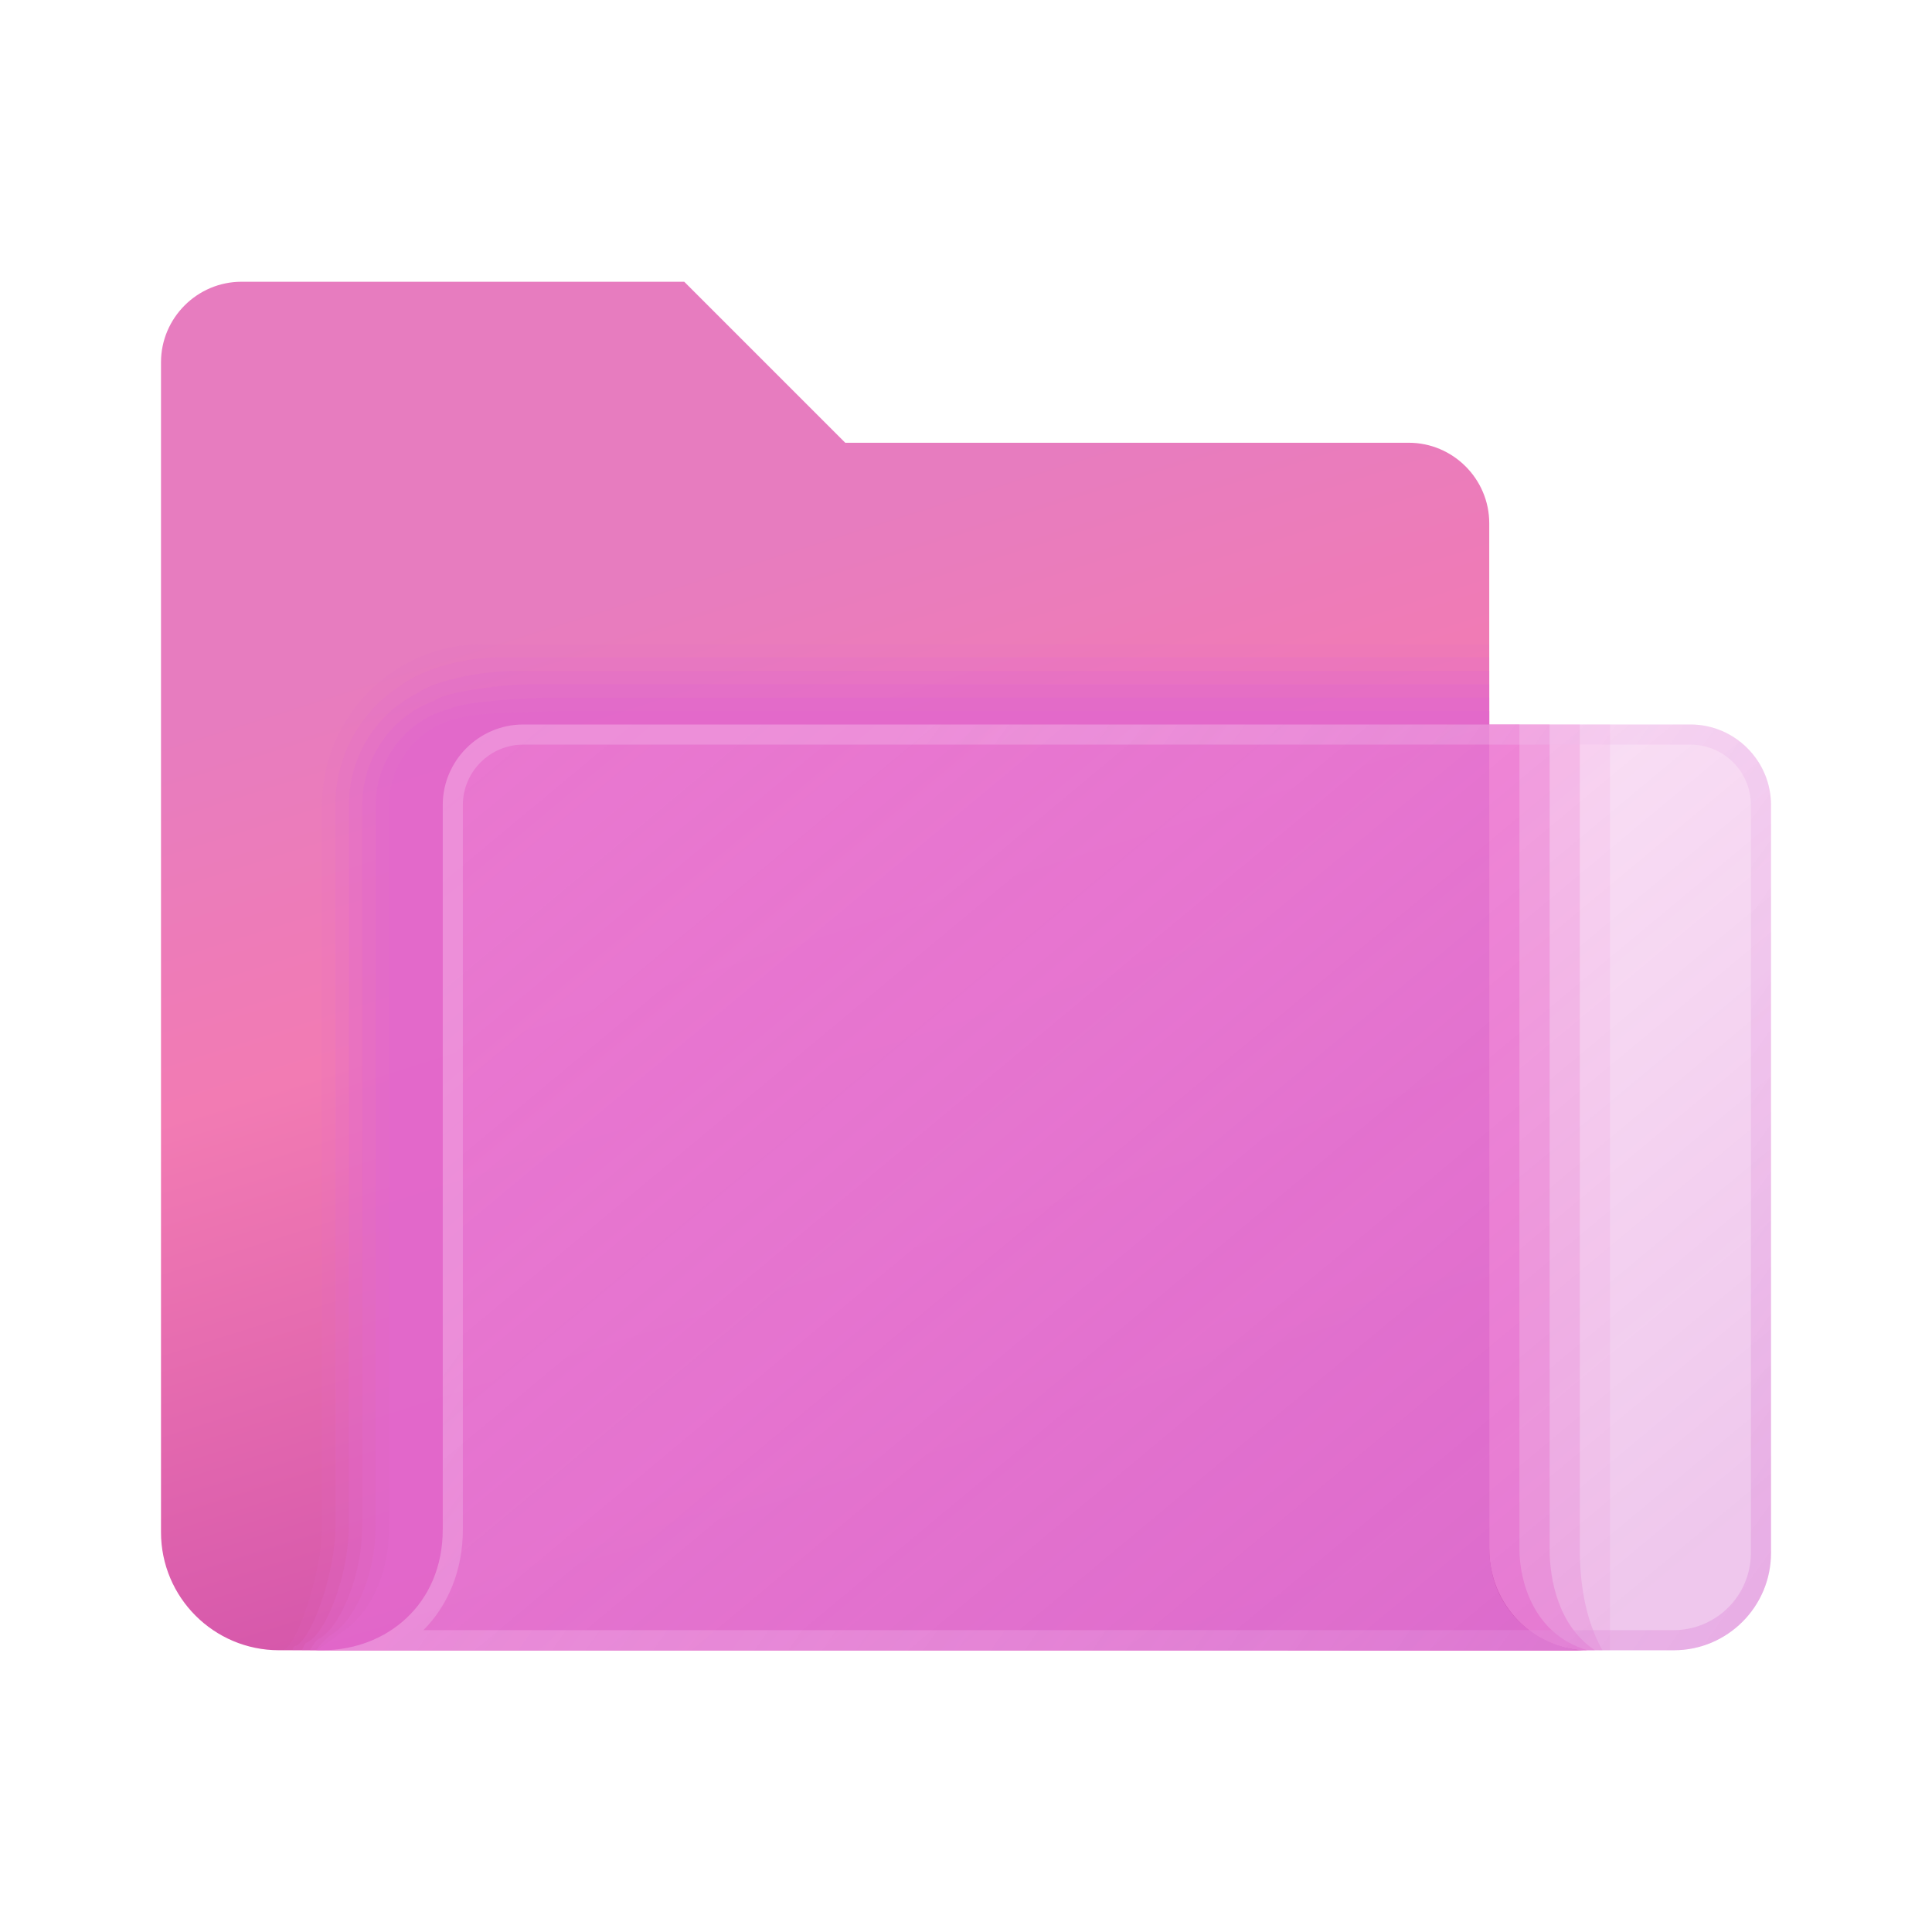
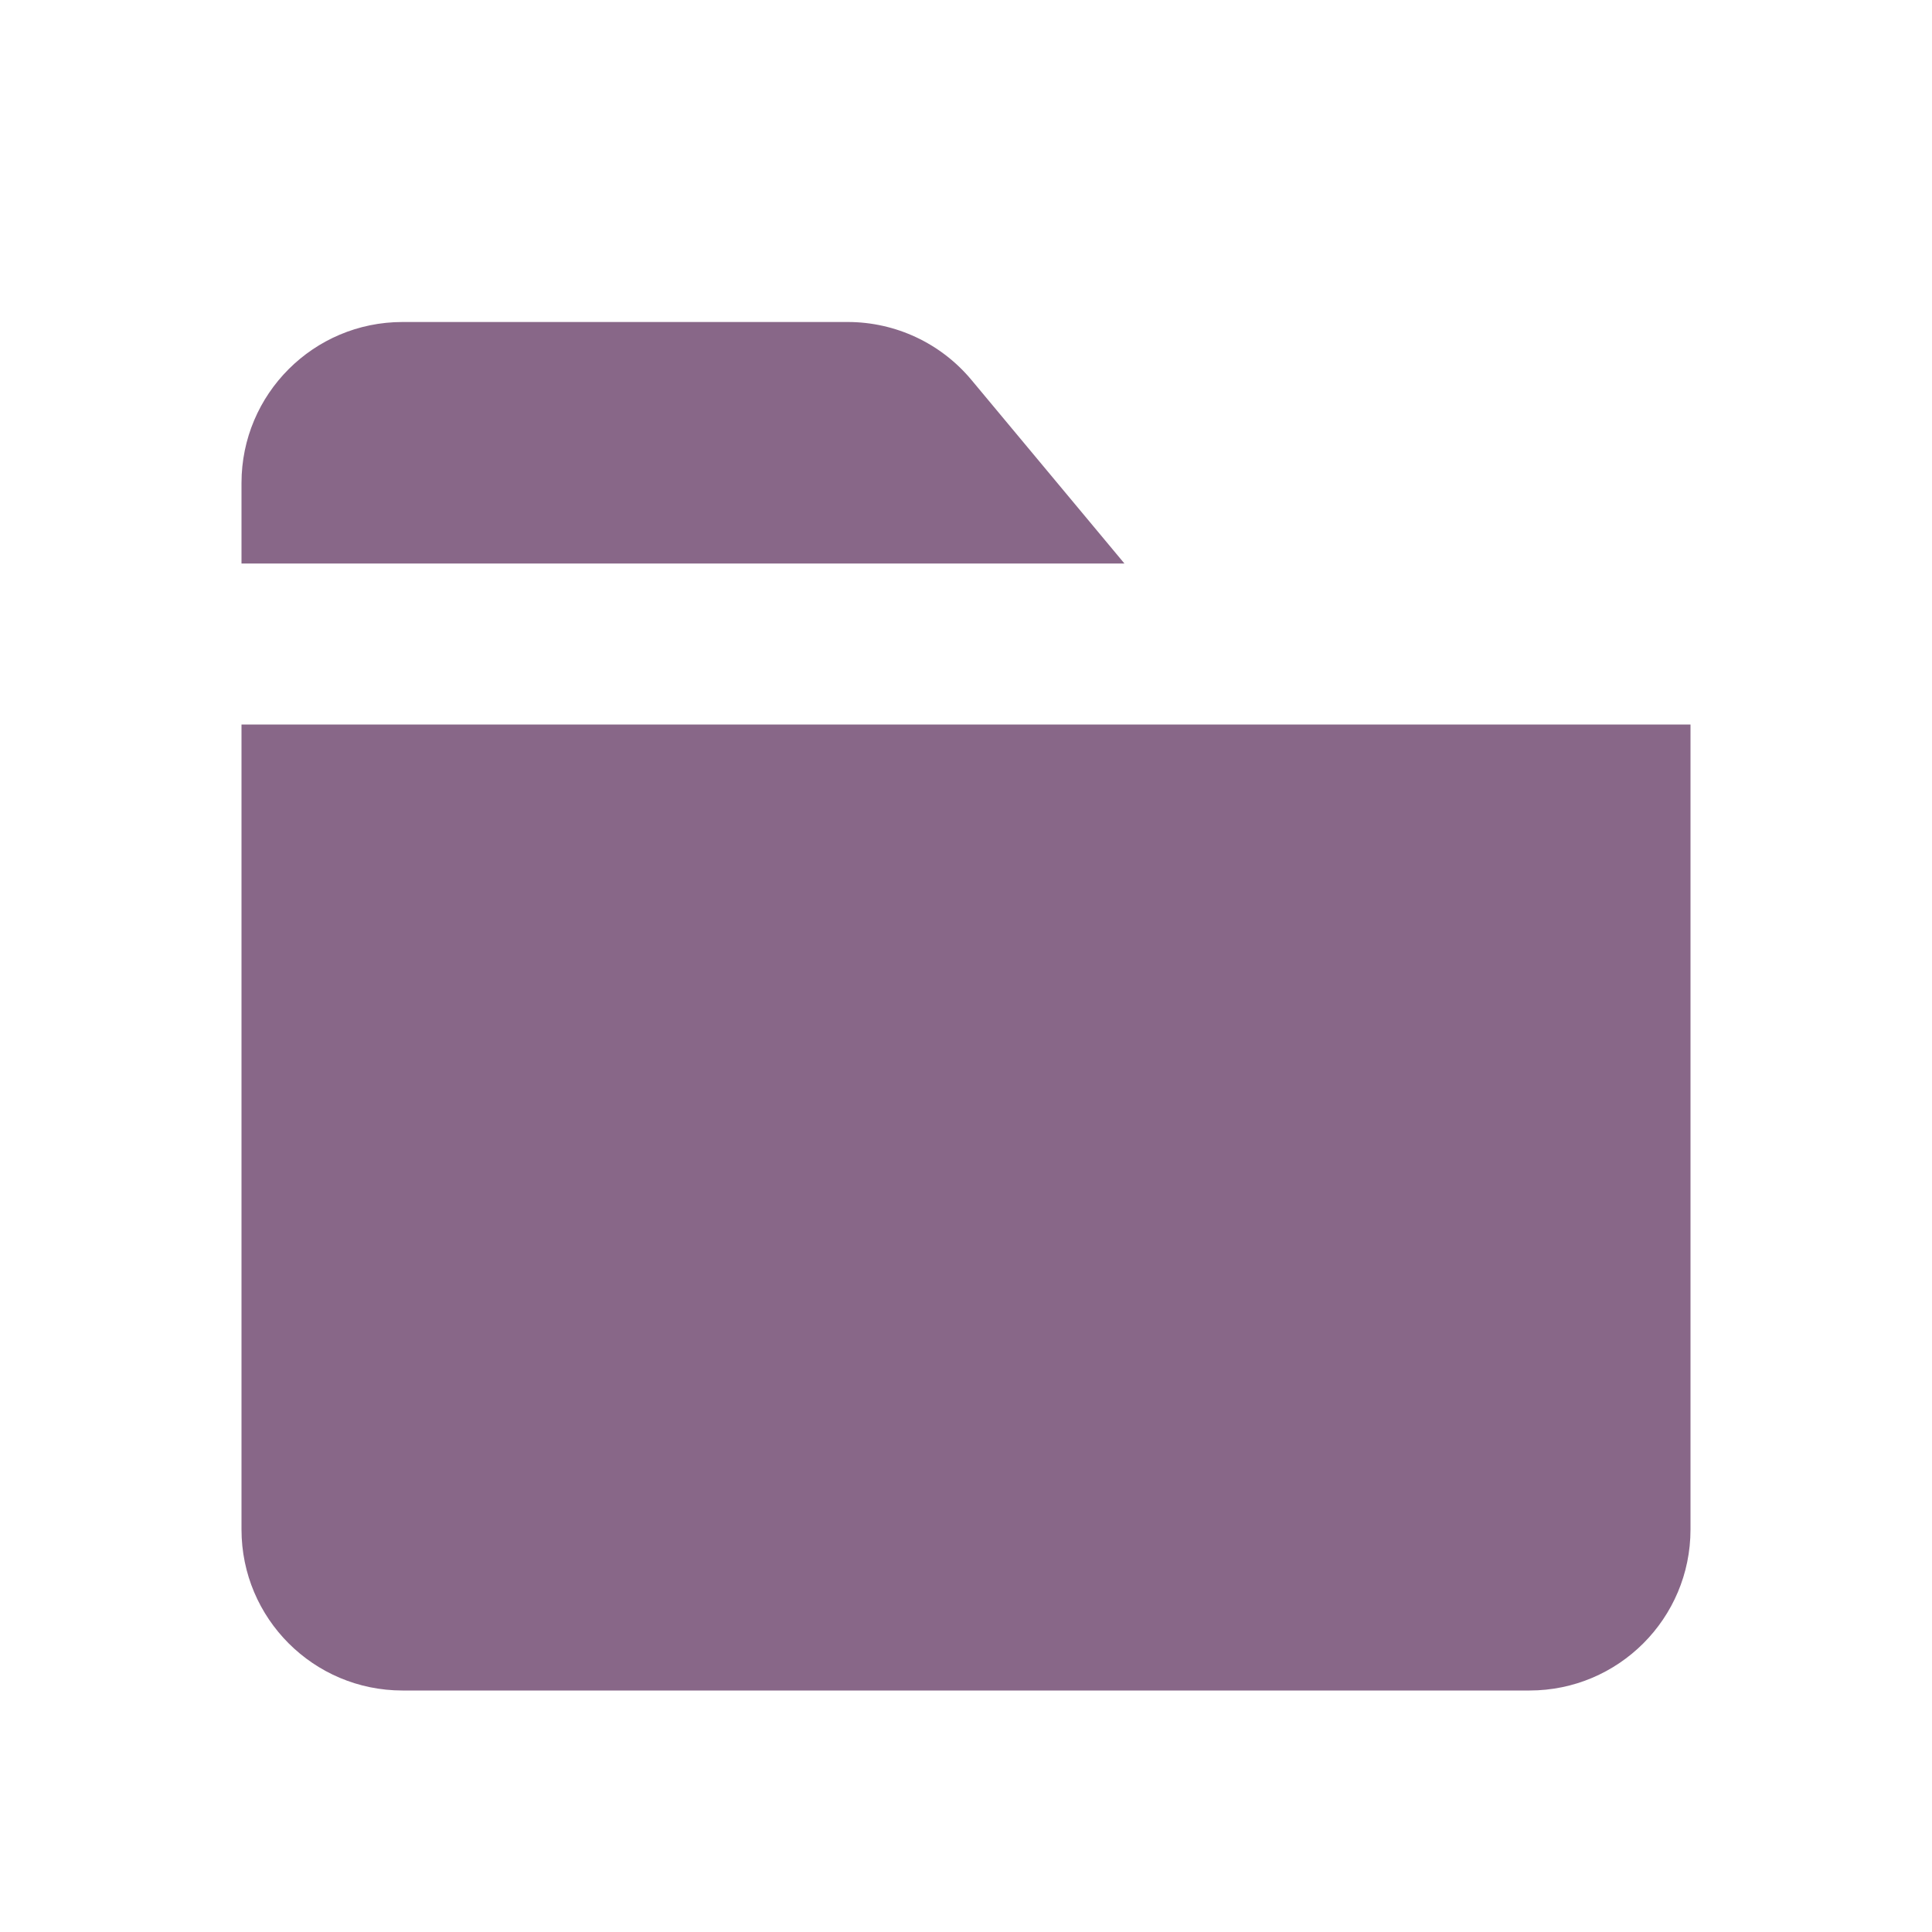
- <svg xmlns="http://www.w3.org/2000/svg" x="0px" y="0px" width="100" height="100" viewBox="0,0,256,256">
-   <defs>
-     <linearGradient x1="25.776" y1="42.294" x2="16.884" y2="14.173" gradientUnits="userSpaceOnUse" id="color-1_GPw1qokXpOJP_gr1">
-       <stop offset="0" stop-color="#c846a7" />
-       <stop offset="0.689" stop-color="#f27bb3" />
-       <stop offset="1" stop-color="#e77cbf" />
-     </linearGradient>
-     <linearGradient x1="36.768" y1="43.07" x2="14.275" y2="16.06" gradientUnits="userSpaceOnUse" id="color-2_GPw1qokXpOJP_gr2">
-       <stop offset="0" stop-color="#d672d1" stop-opacity="0.4" />
-       <stop offset="1" stop-color="#ffaee5" stop-opacity="0.2" />
-     </linearGradient>
-     <linearGradient x1="17.767" y1="24.12" x2="46.142" y2="44.336" gradientUnits="userSpaceOnUse" id="color-3_GPw1qokXpOJP_gr3">
-       <stop offset="0" stop-color="#fff0fe" stop-opacity="0.2" />
-       <stop offset="1" stop-color="#d672d1" stop-opacity="0.4" />
-     </linearGradient>
-   </defs>
-   <g fill="none" fill-rule="nonzero" stroke="none" stroke-width="1" stroke-linecap="butt" stroke-linejoin="miter" stroke-miterlimit="10" stroke-dasharray="" stroke-dashoffset="0" font-family="none" font-weight="none" font-size="none" text-anchor="none" style="mix-blend-mode: normal">
-     <g transform="scale(5.33333,5.33333)">
-       <path d="M35,18v23h5c0,-1 0,-1.748 0,-2.511v-20.489z" fill="#e948c0" opacity="0.1" />
-       <path d="M34.25,18v23h5.563c-0.452,-0.799 -0.563,-1.748 -0.563,-2.511v-20.489z" fill="#e948c0" opacity="0.2" />
-       <path d="M33.5,18v23h6.126c-0.905,-0.598 -1.126,-1.748 -1.126,-2.511v-20.489z" fill="#e948c0" opacity="0.3" />
-       <path d="M32.75,18v23h6.69c-1.357,-0.397 -1.69,-1.748 -1.69,-2.511v-20.489z" fill="#e948c0" opacity="0.4" />
-       <path d="M32,18v23h7.253c-1.81,-0.196 -2.253,-1.748 -2.253,-2.511v-20.489z" fill="#e948c0" opacity="0.5" />
-       <path d="M35,11h-14l-4,-4h-11c-1.1,0 -2,0.9 -2,2v29.068c0,1.619 1.313,2.932 2.932,2.932h32.524c-1.336,0.016 -2.456,-1.125 -2.456,-2.511v-25.489c0,-1.1 -0.9,-2 -2,-2z" fill="url(#color-1_GPw1qokXpOJP_gr1)" />
-       <path d="M39.198,41c-1.21,-0.183 -2.198,-1.125 -2.198,-2.519v-20.481v-2h-25c-2.206,0 -4,1.794 -4,4v18c0,1 -0.626,3 -1,3h30z" fill="#e268cb" opacity="0.1" />
-       <path d="M37,41h2.198c-1.21,-0.183 -2.198,-1.125 -2.198,-2.519v-20.481v-1.667h-24.631c-0.76,0 -1.831,0.256 -2.393,0.686c-0.979,0.61 -1.643,1.72 -1.643,2.981v17.941c0,0.093 -0.007,0.256 -0.019,0.367c-0.096,1.06 -0.617,2.516 -1.014,2.601c-0.01,0.007 -0.02,0.04 -0.031,0.091z" fill="#e268cb" opacity="0.2" />
-       <path d="M37,41h2.198c-1.21,-0.183 -2.198,-1.125 -2.198,-2.519v-20.481v-1.333h-24.262c-0.608,0 -1.908,0.205 -2.357,0.549c-1.003,0.487 -1.714,1.555 -1.714,2.784v17.882c0,0.075 -0.005,0.276 -0.015,0.364c-0.077,1.066 -0.588,2.4 -1.05,2.571c-0.031,0.022 -0.063,0.094 -0.096,0.183z" fill="#e268cb" opacity="0.3" />
-       <path d="M37,41h2.198c-1.21,-0.183 -2.198,-1.125 -2.198,-2.519v-20.481v-1h-23.892c-0.456,0 -1.985,0.154 -2.322,0.412c-1.028,0.365 -1.786,1.391 -1.786,2.588v17.823c0,0.056 -0.004,0.295 -0.011,0.362c-0.057,1.073 -0.559,2.285 -1.087,2.541c-0.063,0.044 -0.13,0.146 -0.2,0.274z" fill="#e268cb" opacity="0.4" />
-       <path d="M37,41h2.198c-1.21,-0.183 -2.198,-1.125 -2.198,-2.519v-20.481v-0.667h-23.523c-0.304,0 -2.062,0.102 -2.286,0.274c-1.052,0.245 -1.858,1.228 -1.858,2.393v17.764c0,0.037 -0.003,0.315 -0.007,0.359c-0.038,1.079 -0.529,2.17 -1.123,2.511c-0.11,0.078 -0.229,0.216 -0.355,0.366z" fill="#e268cb" opacity="0.5" />
-       <path d="M37,41h2.198c-1.21,-0.183 -2.198,-1.125 -2.198,-2.519v-20.481v-0.333h-23.154c-0.152,0 -2.139,0.051 -2.251,0.137c-1.075,0.122 -1.928,1.064 -1.928,2.196v17.705c0,0.019 -0.001,0.335 -0.004,0.357c-0.019,1.086 -0.5,2.055 -1.16,2.481c-0.189,0.134 -0.402,0.306 -0.628,0.457z" fill="#e268cb" opacity="0.6" />
-       <path d="M13,18h29c1.1,0 2,0.9 2,2v18.583c0,1.335 -1.082,2.417 -2.417,2.417h-33.583c1.617,0 3,-1.149 3,-3v-18c0,-1.1 0.9,-2 2,-2z" fill="url(#color-2_GPw1qokXpOJP_gr2)" />
-       <path d="M42,18.5c0.827,0 1.5,0.673 1.5,1.5v18.583c0,1.057 -0.86,1.917 -1.917,1.917h-31.062c0.615,-0.621 0.979,-1.492 0.979,-2.5v-18c0,-0.827 0.673,-1.5 1.5,-1.5h29M42,18h-29c-1.1,0 -2,0.9 -2,2v18c0,1.851 -1.383,3 -3,3h33.583c1.335,0 2.417,-1.082 2.417,-2.417v-18.583c0,-1.1 -0.9,-2 -2,-2z" fill="url(#color-3_GPw1qokXpOJP_gr3)" />
-     </g>
-   </g>
+ <svg xmlns="http://www.w3.org/2000/svg" class="w-6 h-6 text-gray-800 dark:text-white" aria-hidden="true" fill="#886788" viewBox="0 0 24 24">
+   <path fill-rule="evenodd" d="M3 6a2 2 0 0 1 2-2h5.532a2 2 0 0 1 1.536.72l1.9 2.28H3V6Zm0 3v10a2 2 0 0 0 2 2h14a2 2 0 0 0 2-2V9H3Z" clip-rule="evenodd" />
</svg>
